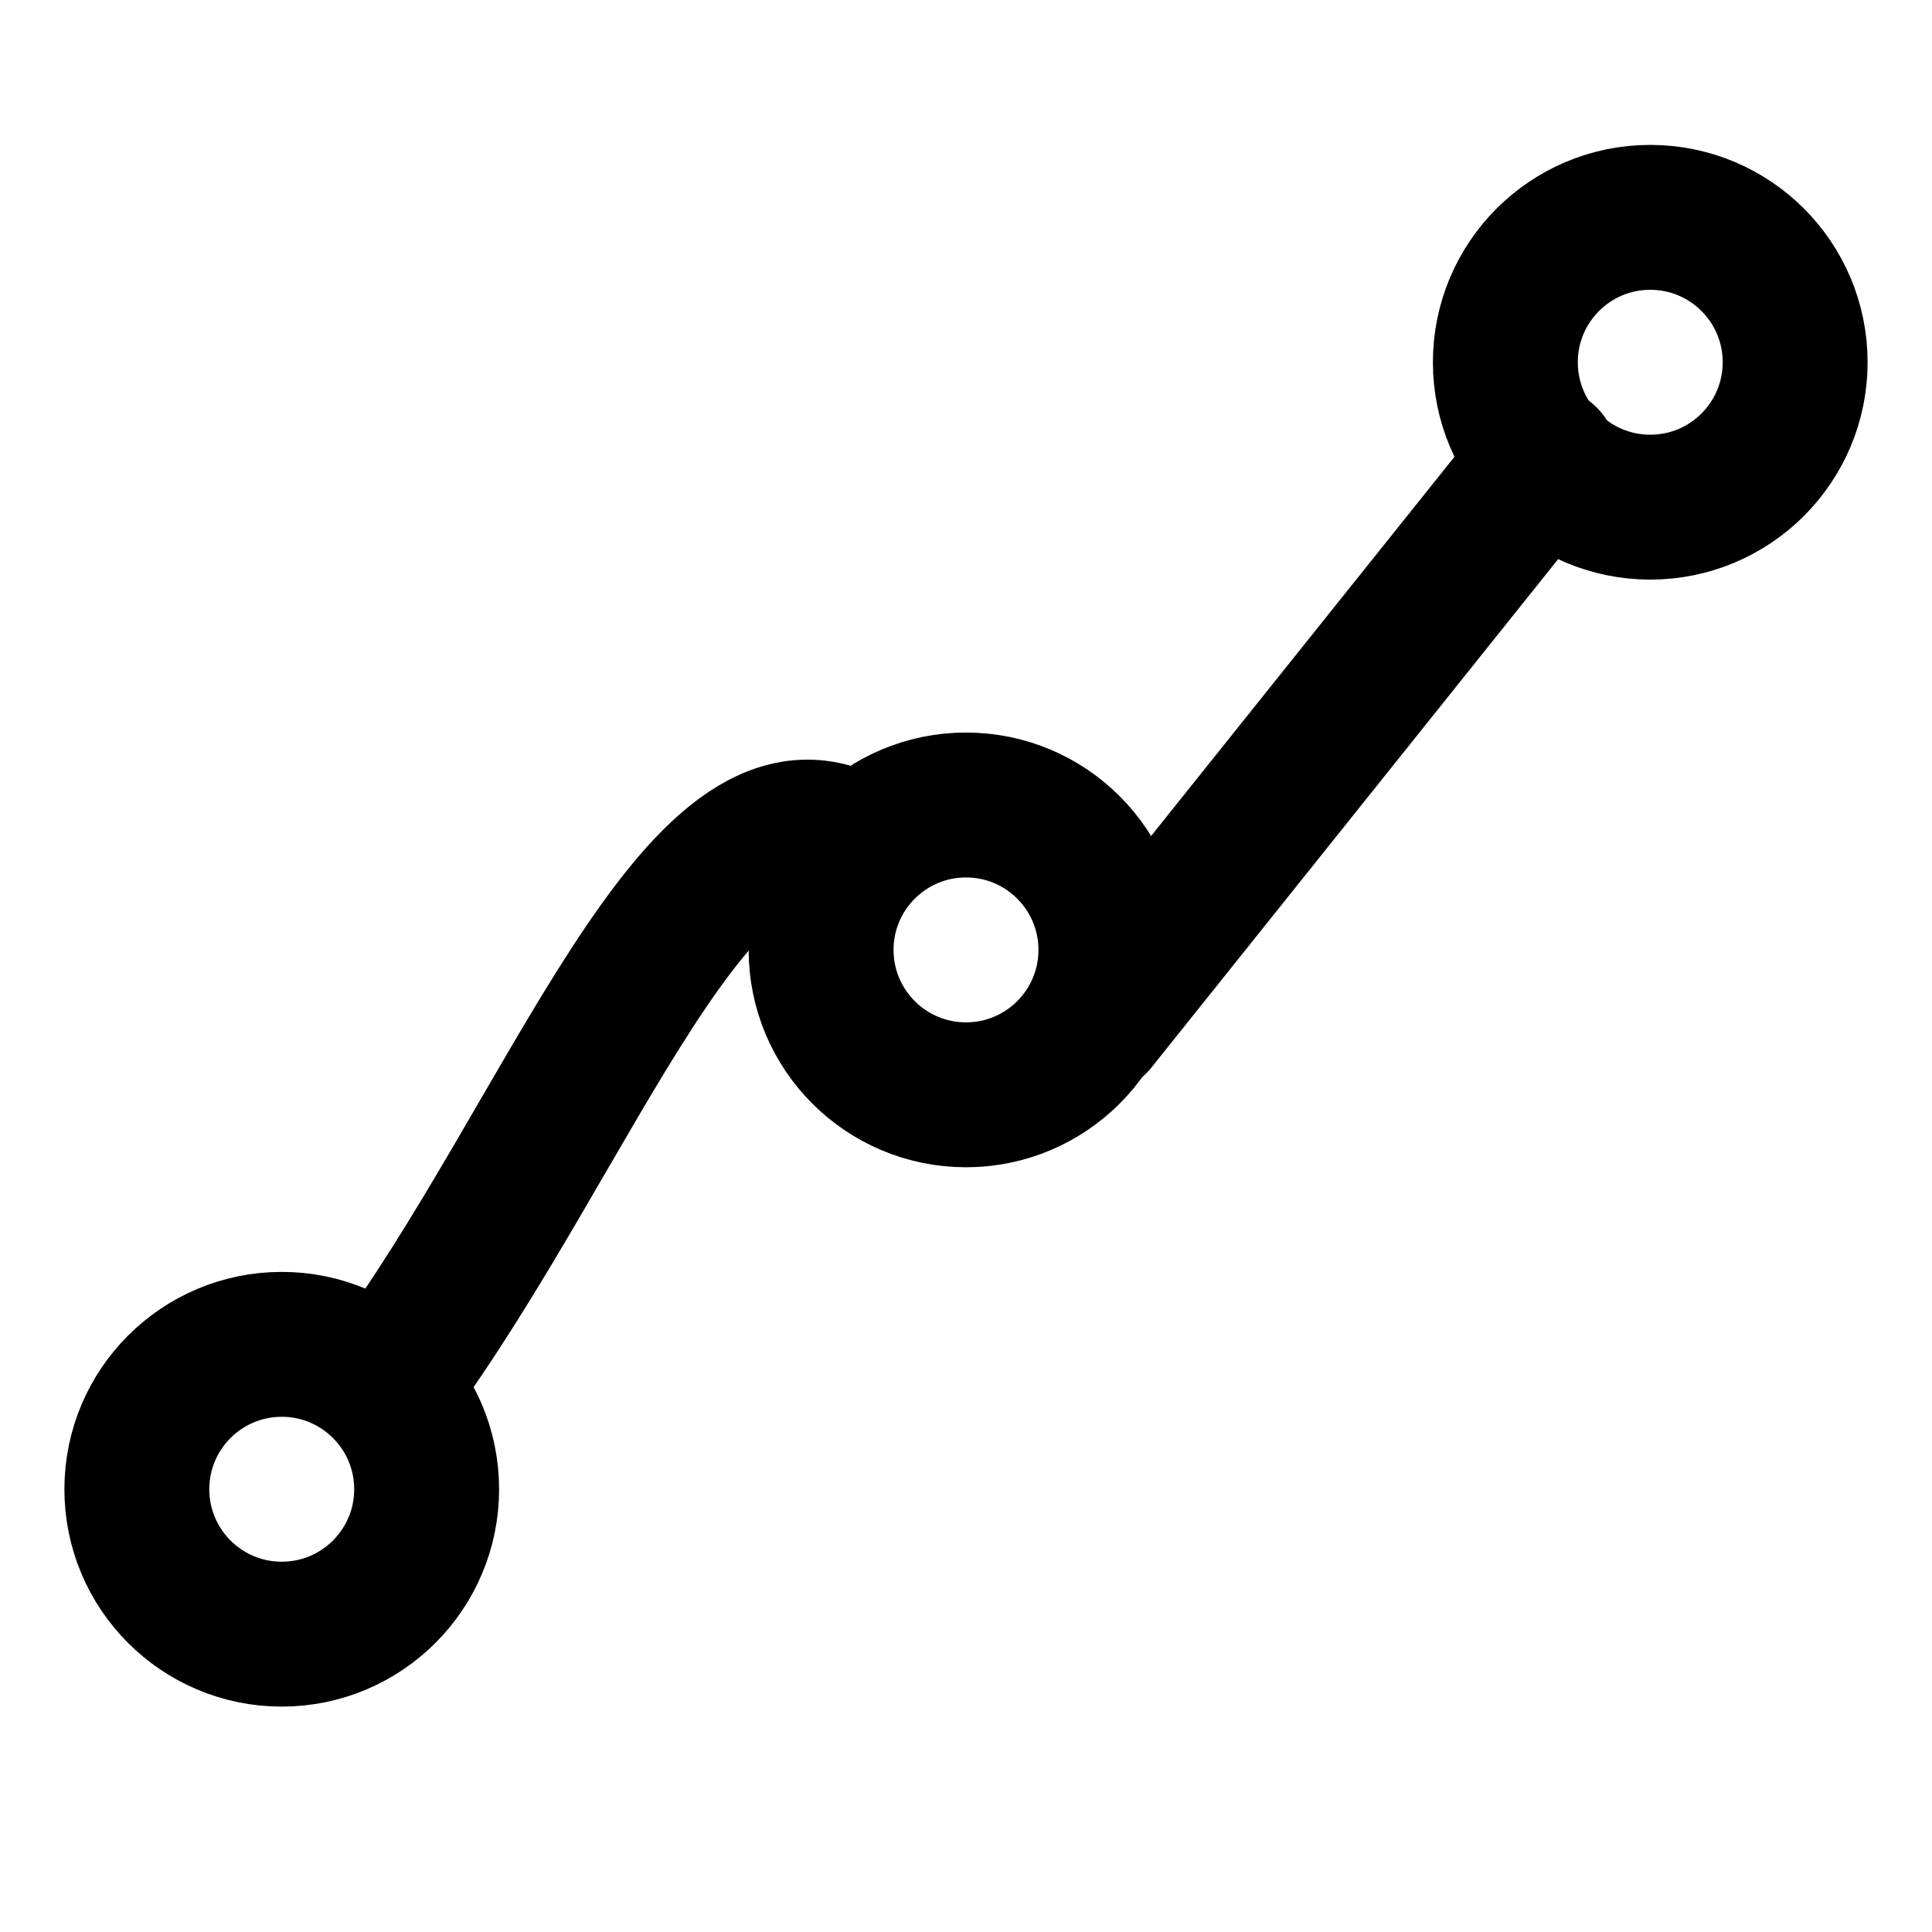
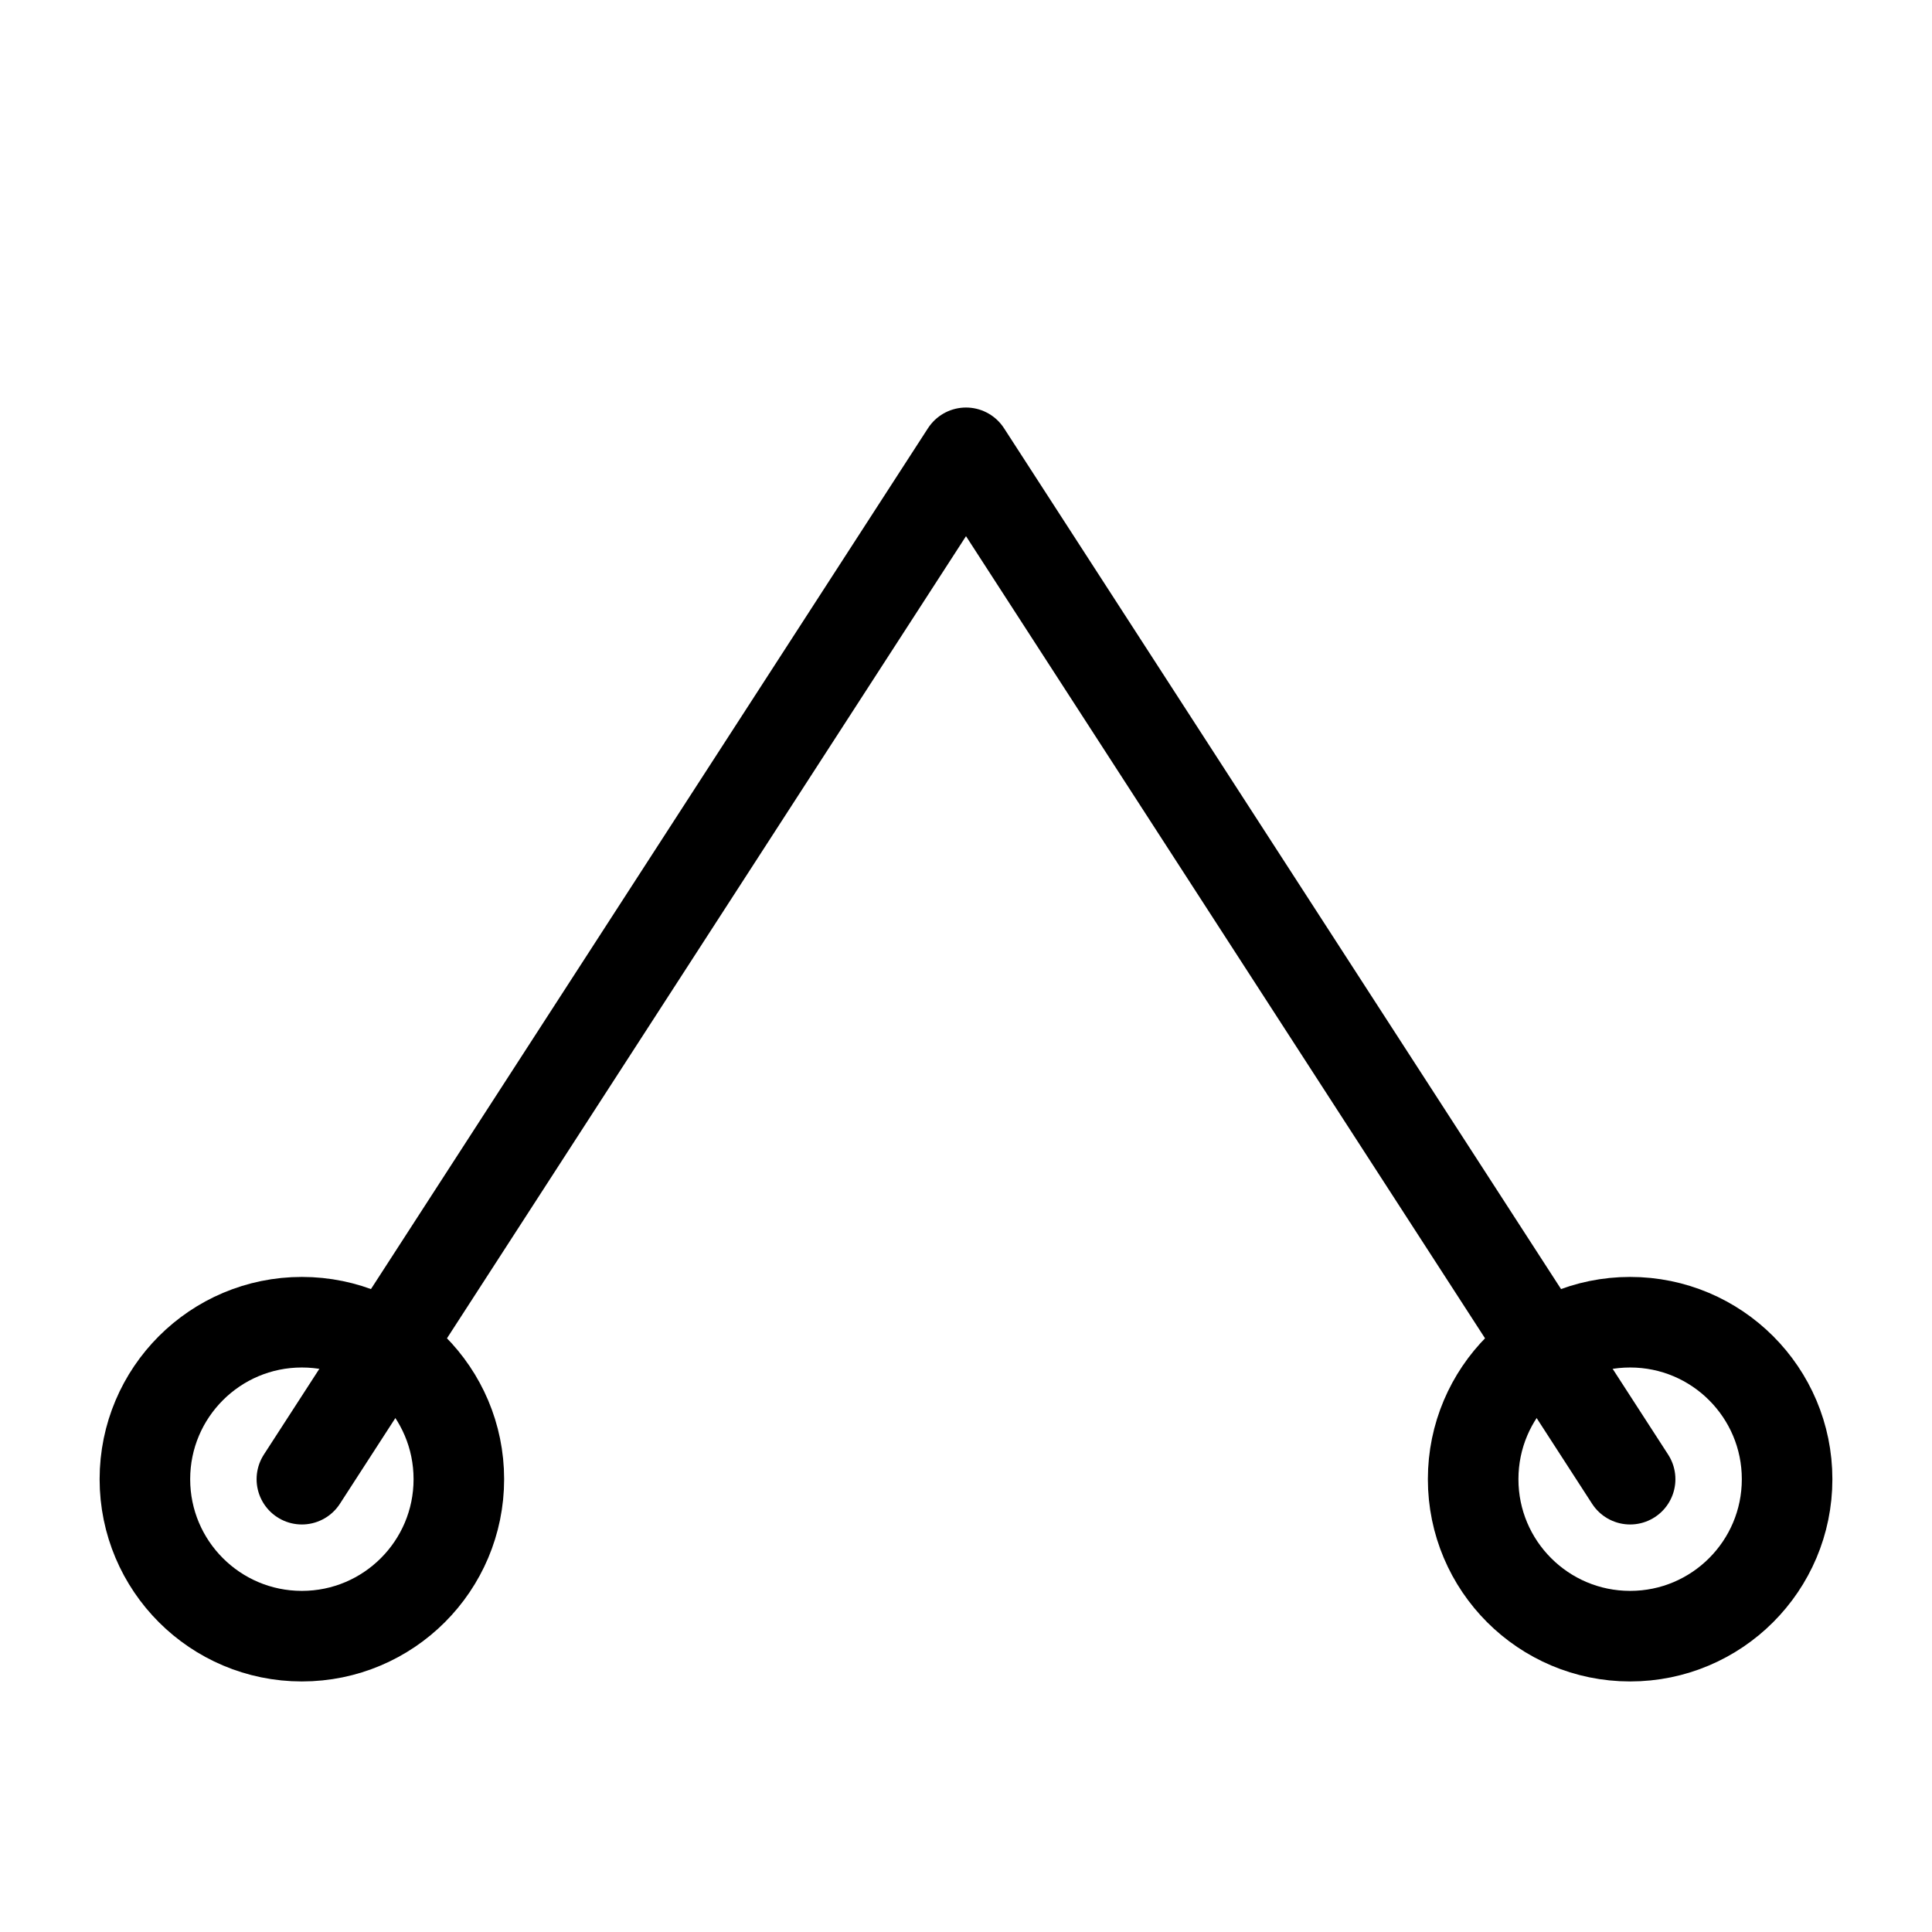
- <svg xmlns="http://www.w3.org/2000/svg" width="24" height="24" viewBox="0 0 24 24" fill="none" stroke="currentColor" stroke-width="1.8" stroke-linecap="round" stroke-linejoin="round">
-   <path d="M4.8 17.2C7.1 14.1 8.7 9.4 10.6 10.5M13.6 12.7 19.2 5.7" />
-   <circle cx="3.5" cy="18.5" r="1.8" fill="none" />
-   <circle cx="12" cy="11.8" r="1.8" fill="none" />
-   <circle cx="20.5" cy="4.5" r="1.8" fill="none" />
+ <svg xmlns="http://www.w3.org/2000/svg" viewBox="0 0 64 64" fill="none" stroke="currentColor" stroke-width="3" stroke-linecap="round" stroke-linejoin="round">
+   <path d="M10 49 L32 15 L54 49" />
+   <circle cx="10" cy="49" r="5.2" fill="none" />
+   <circle cx="54" cy="49" r="5.2" fill="none" />
</svg>
